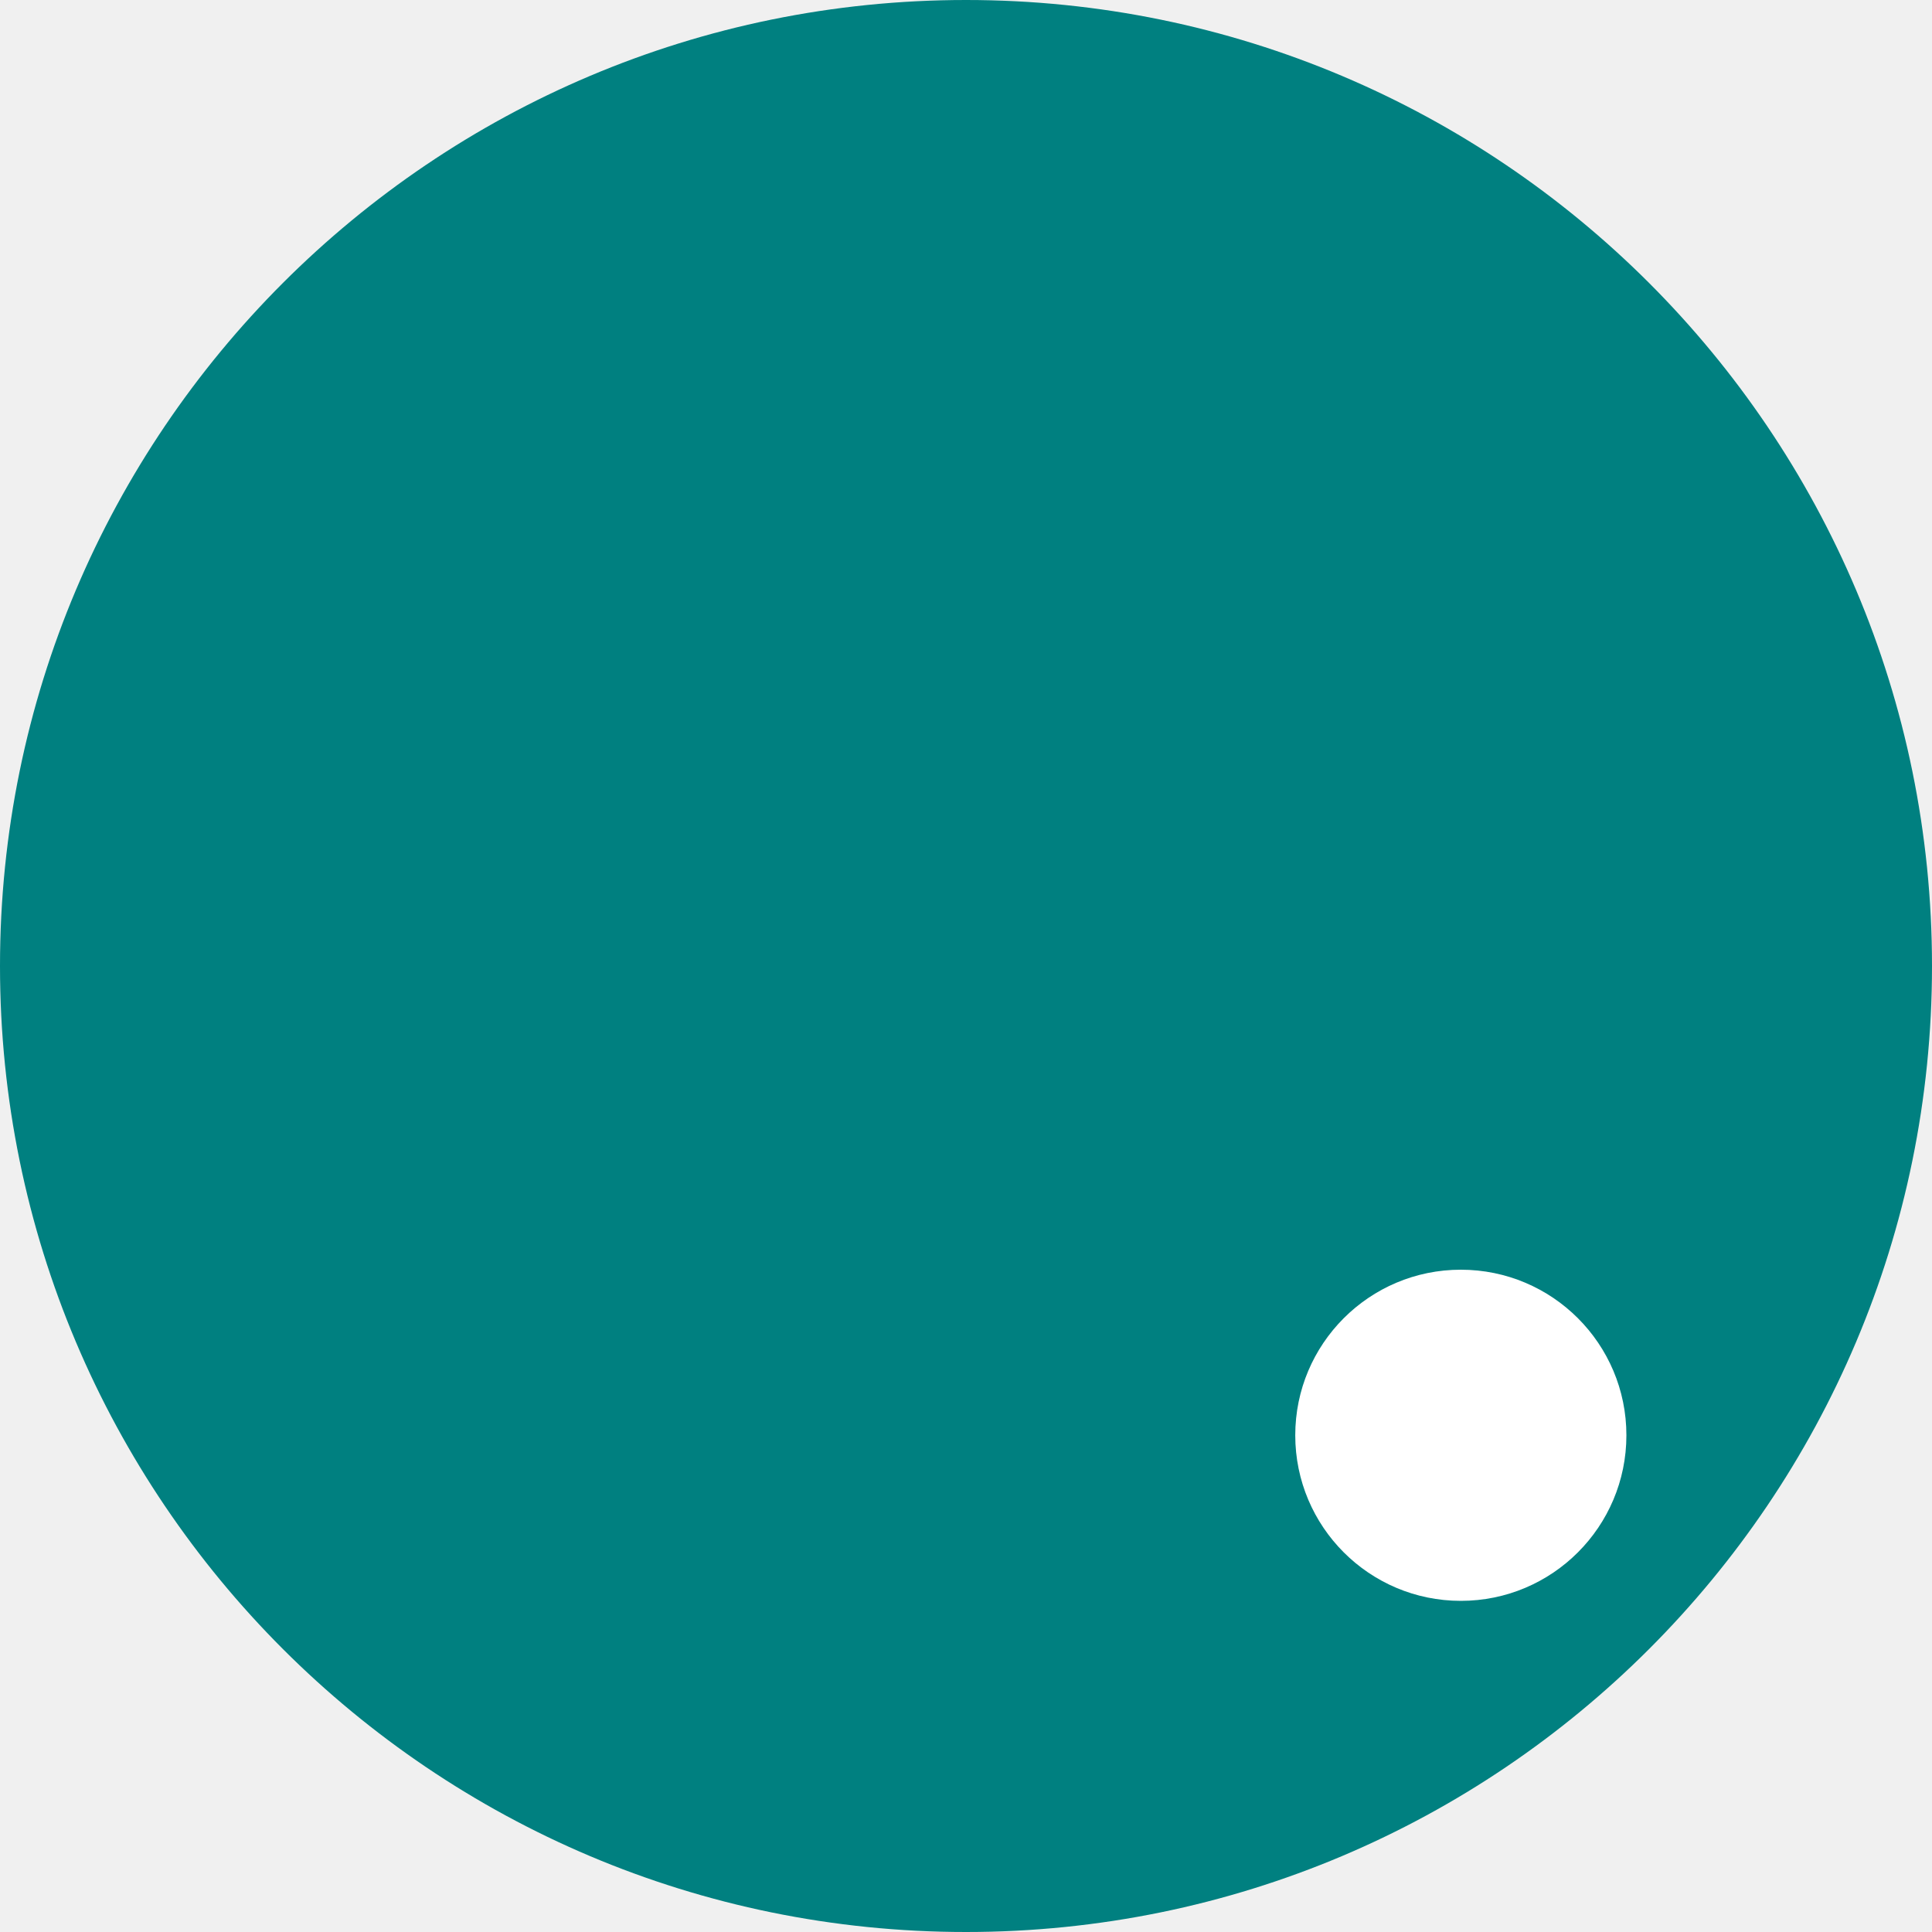
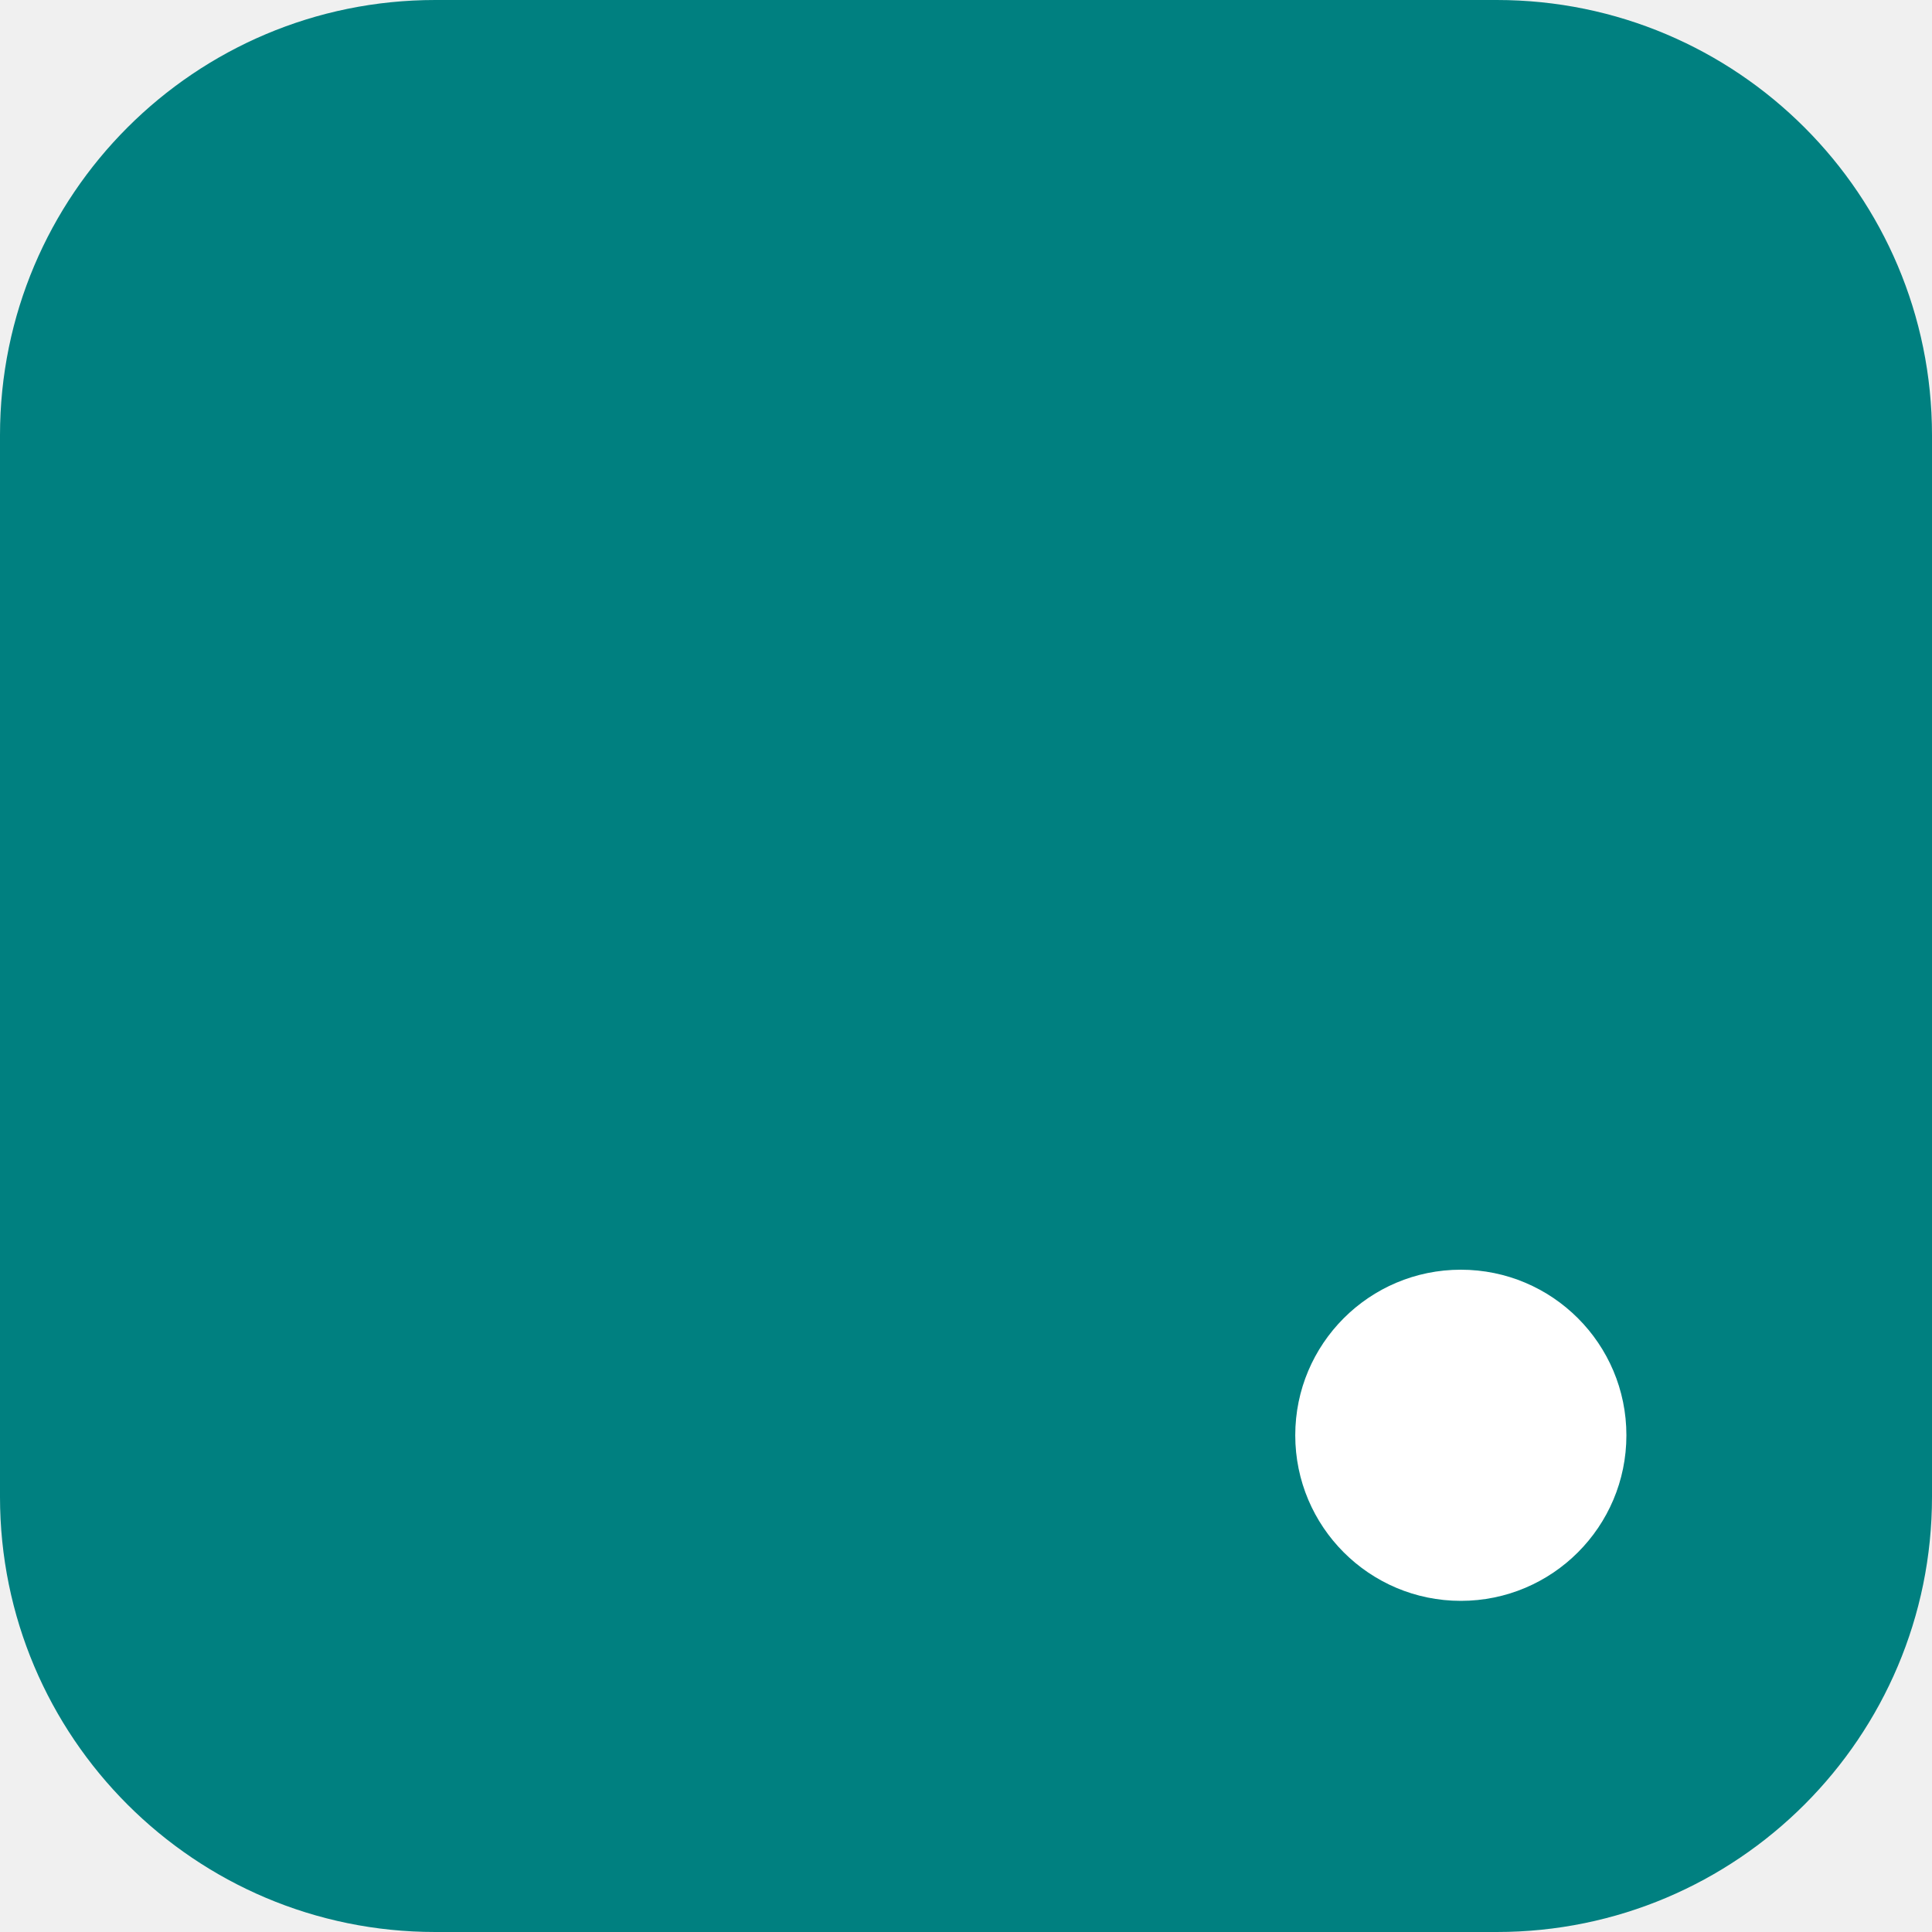
<svg xmlns="http://www.w3.org/2000/svg" width="2042" height="2042" viewBox="0 0 2042 2042" fill="none">
-   <circle cx="1021" cy="1021" r="1021" fill="#008080" />
+   <rect width="2042" height="2042" rx="460" fill="#008080" />
  <rect x="1369" y="1342" width="350" height="350" rx="175" fill="white" />
</svg>
